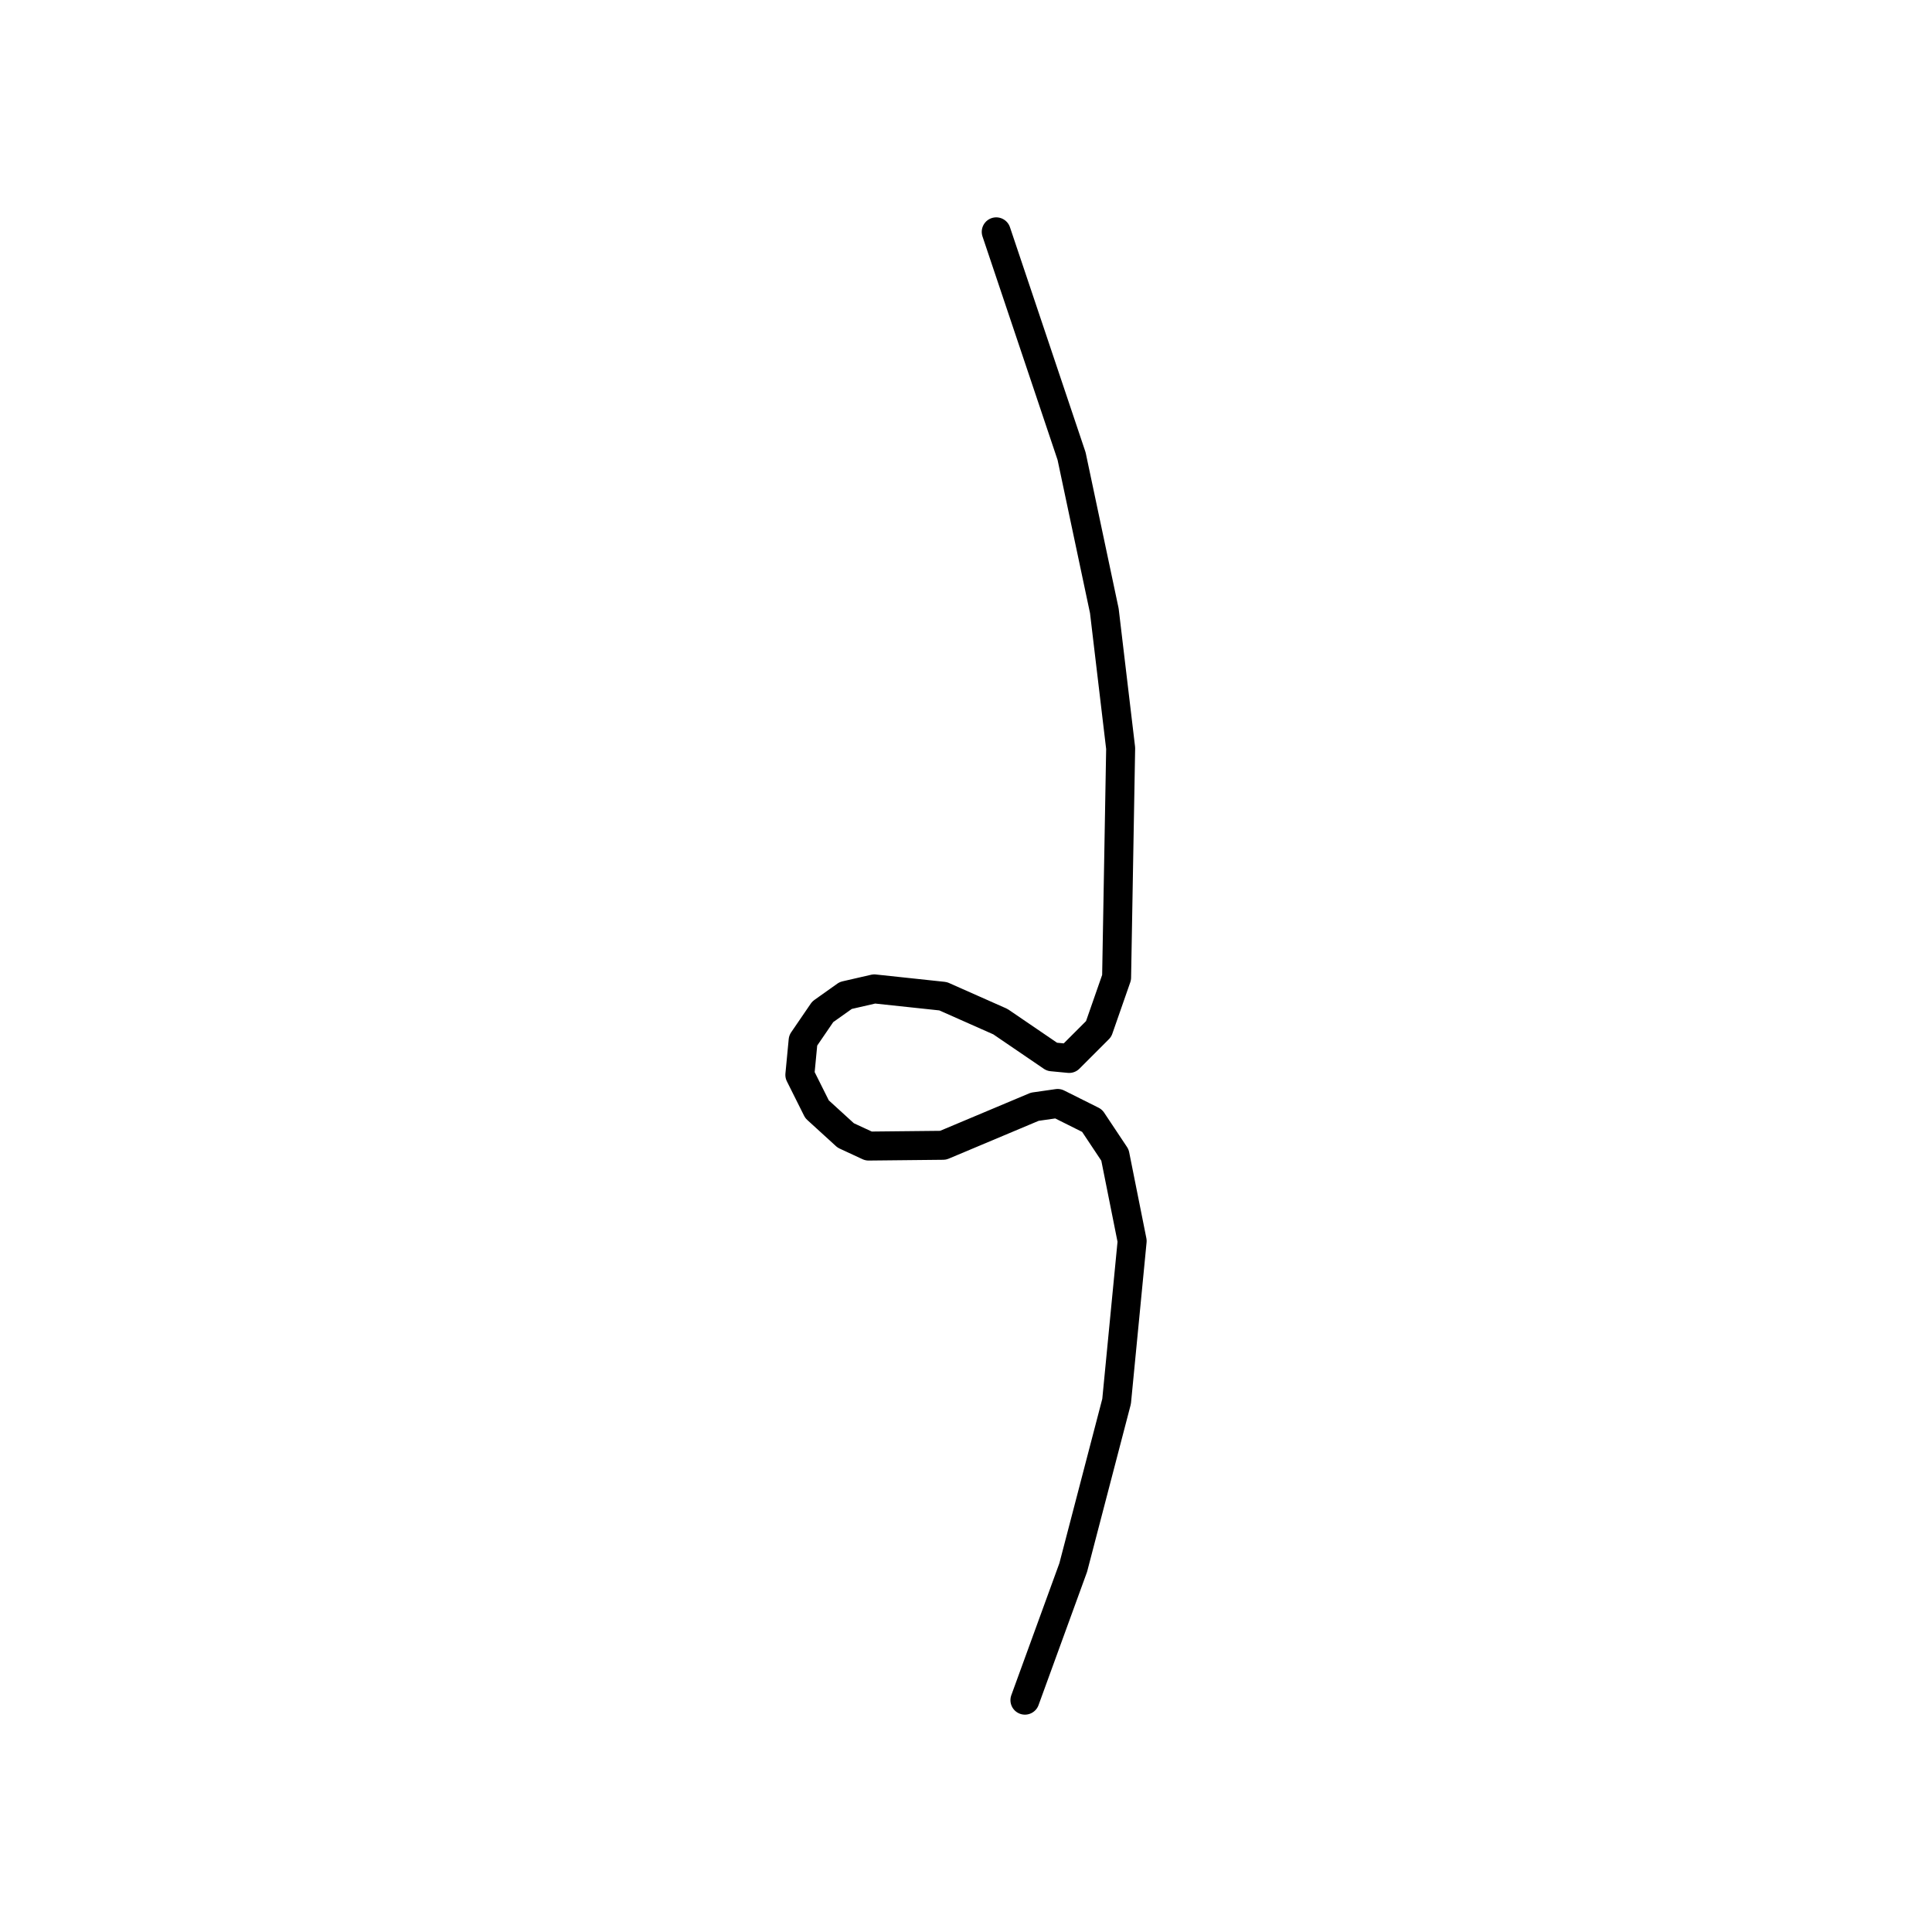
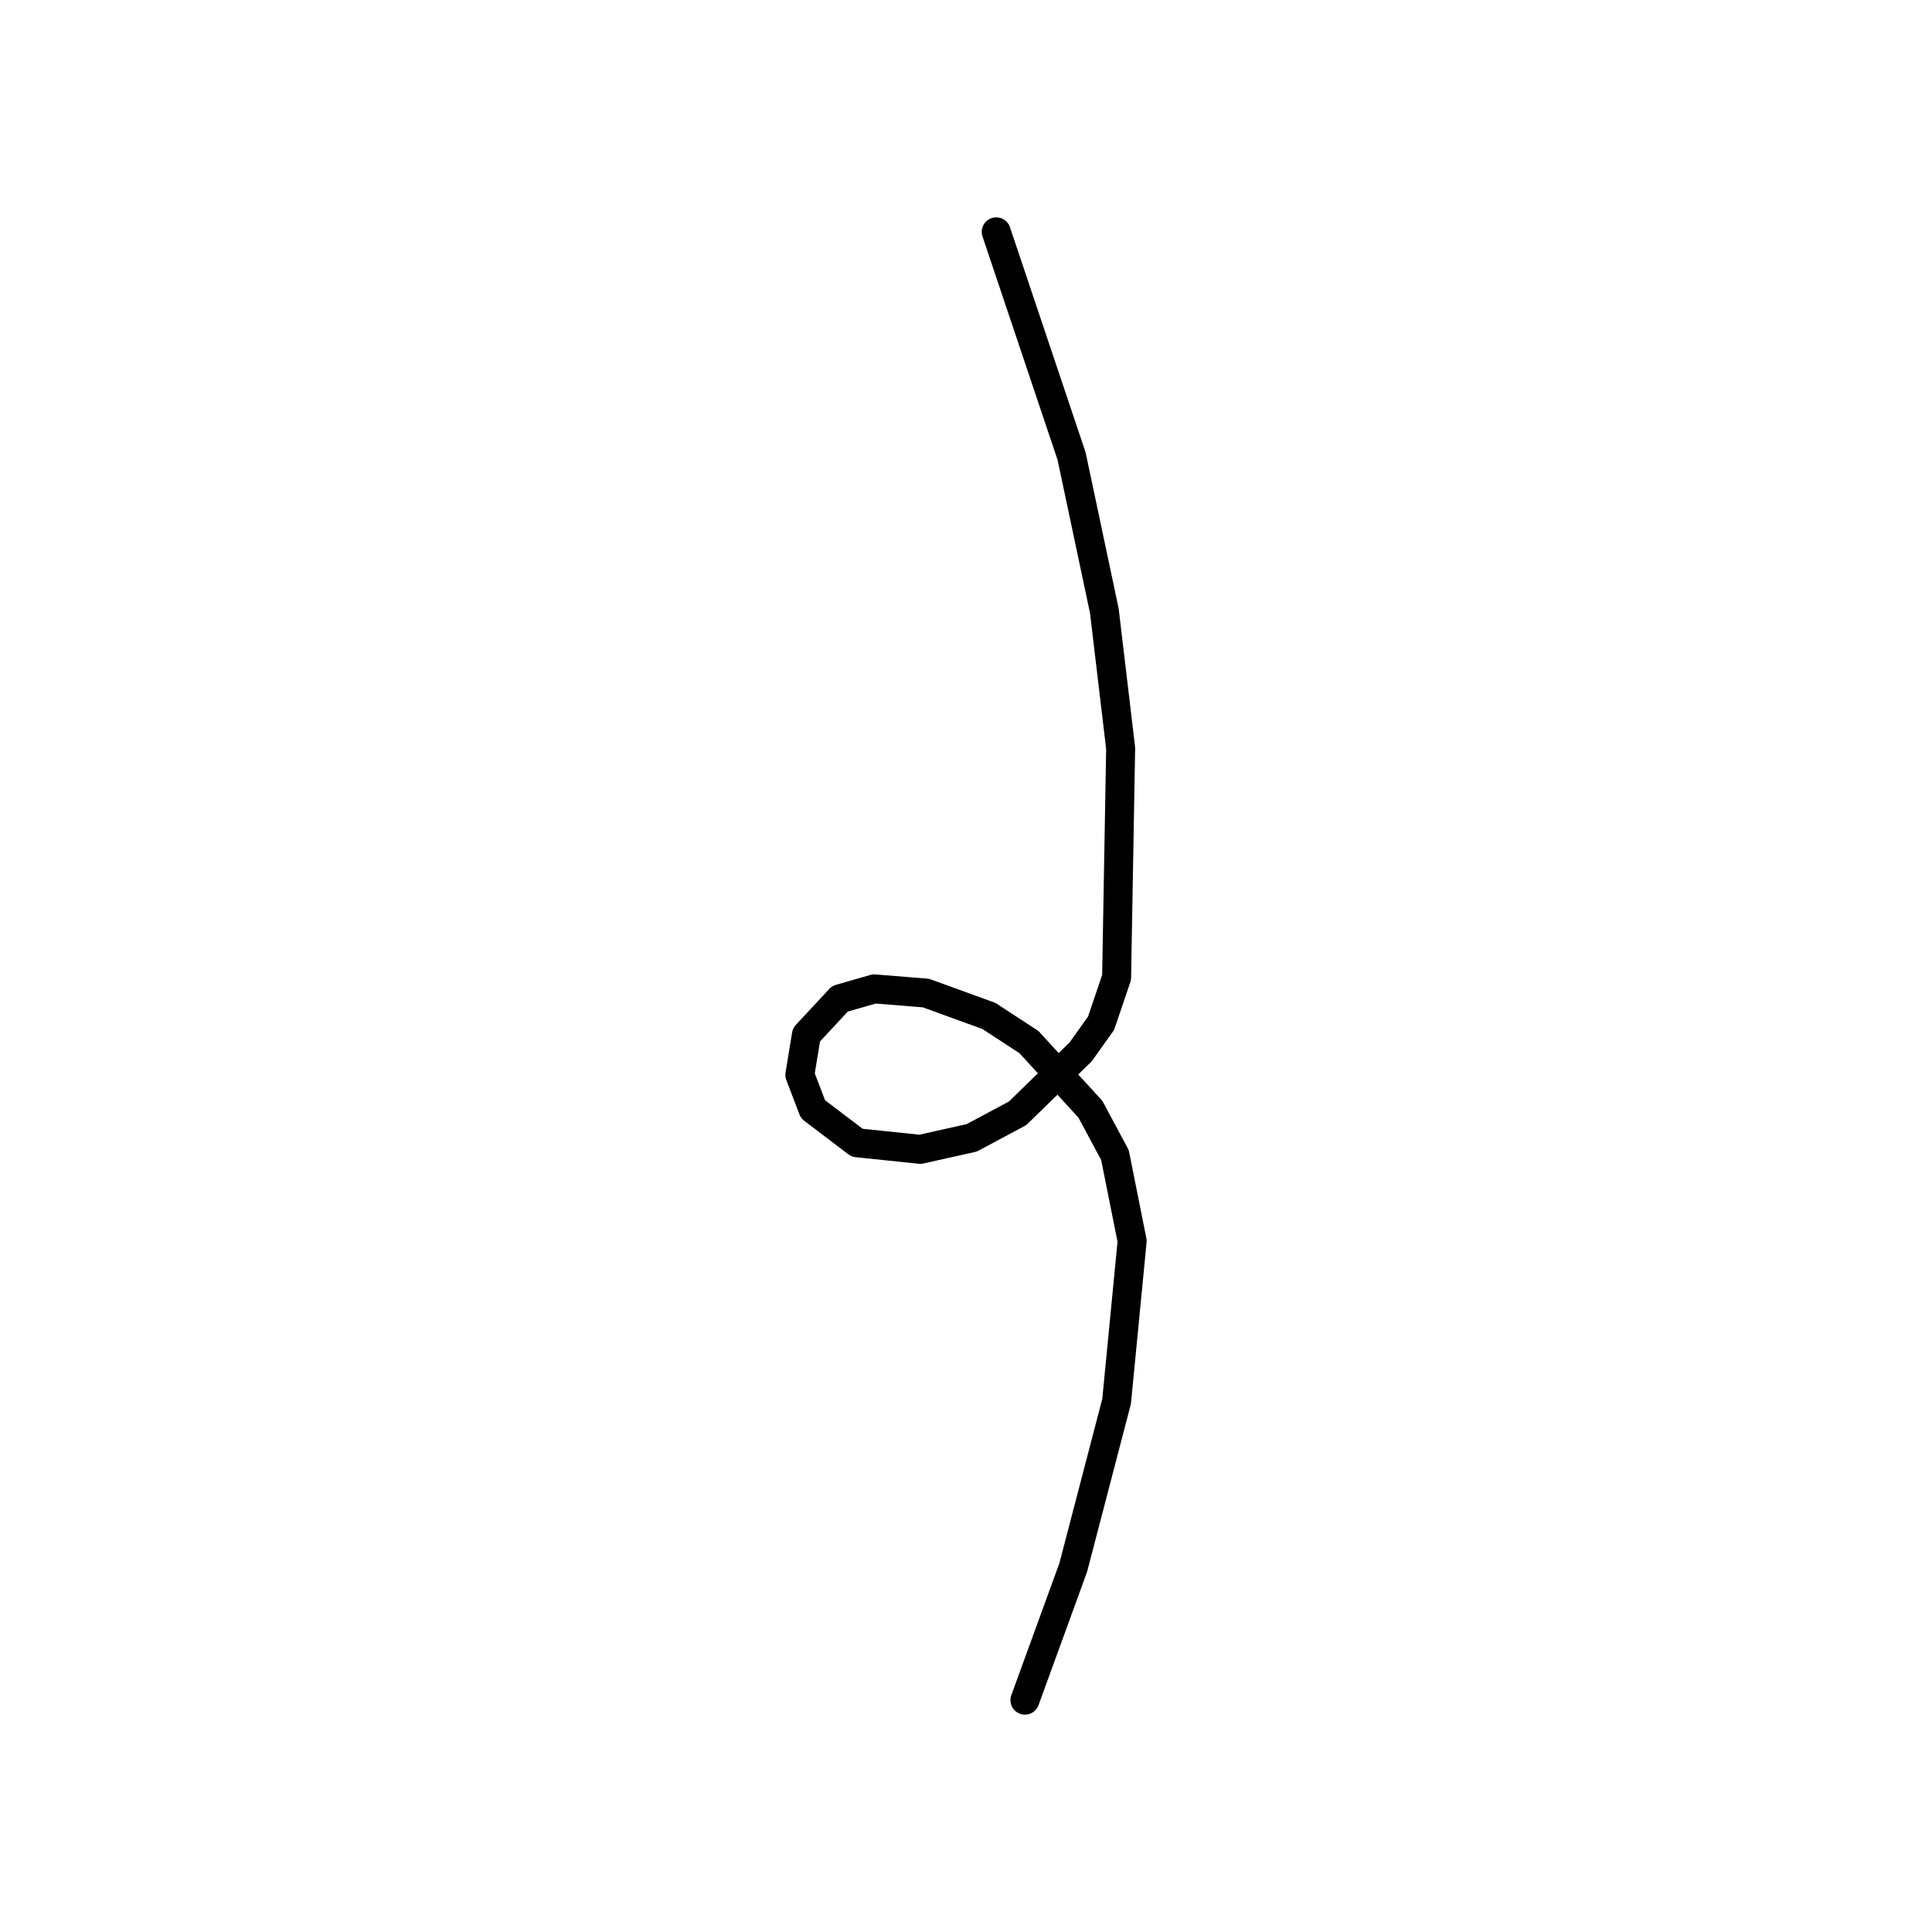
<svg xmlns="http://www.w3.org/2000/svg" viewBox="0 0 200 200">
-   <path d="M 106.10 176.00 L 111.10 162.27 L 115.59 145.07 L 117.20 128.47 L 115.42 119.57 L 113.05 116.01 L 109.49 114.23 L 107.12 114.57 L 97.63 118.56 L 89.92 118.64 L 87.55 117.54 L 84.58 114.83 L 82.80 111.27 L 83.14 107.71 L 85.17 104.74 L 87.55 103.05 L 90.51 102.37 L 97.63 103.13 L 103.56 105.76 L 108.90 109.40 L 110.68 109.57 L 113.73 106.52 L 115.59 101.19 L 116.01 77.46 L 114.32 63.23 L 110.93 47.22 L 103.13 24.00" fill="none" stroke="black" stroke-width="3" stroke-linecap="round" stroke-linejoin="round" />
+   <path d="M 106.10 176.00 L 111.10 162.27 L 115.59 145.07 L 117.20 128.47 L 115.42 119.57 L 112.88 114.83 L 106.52 107.88 L 102.37 105.17 L 95.85 102.80 L 90.51 102.37 L 86.95 103.39 L 83.48 107.12 L 82.80 111.27 L 84.16 114.83 L 88.73 118.30 L 95.26 118.98 L 100.59 117.79 L 105.34 115.25 L 111.86 108.90 L 113.98 105.93 L 115.59 101.19 L 116.01 77.46 L 114.32 63.23 L 110.93 47.22 L 103.13 24.00" fill="none" stroke="black" stroke-width="3" stroke-linecap="round" stroke-linejoin="round" />
</svg>
